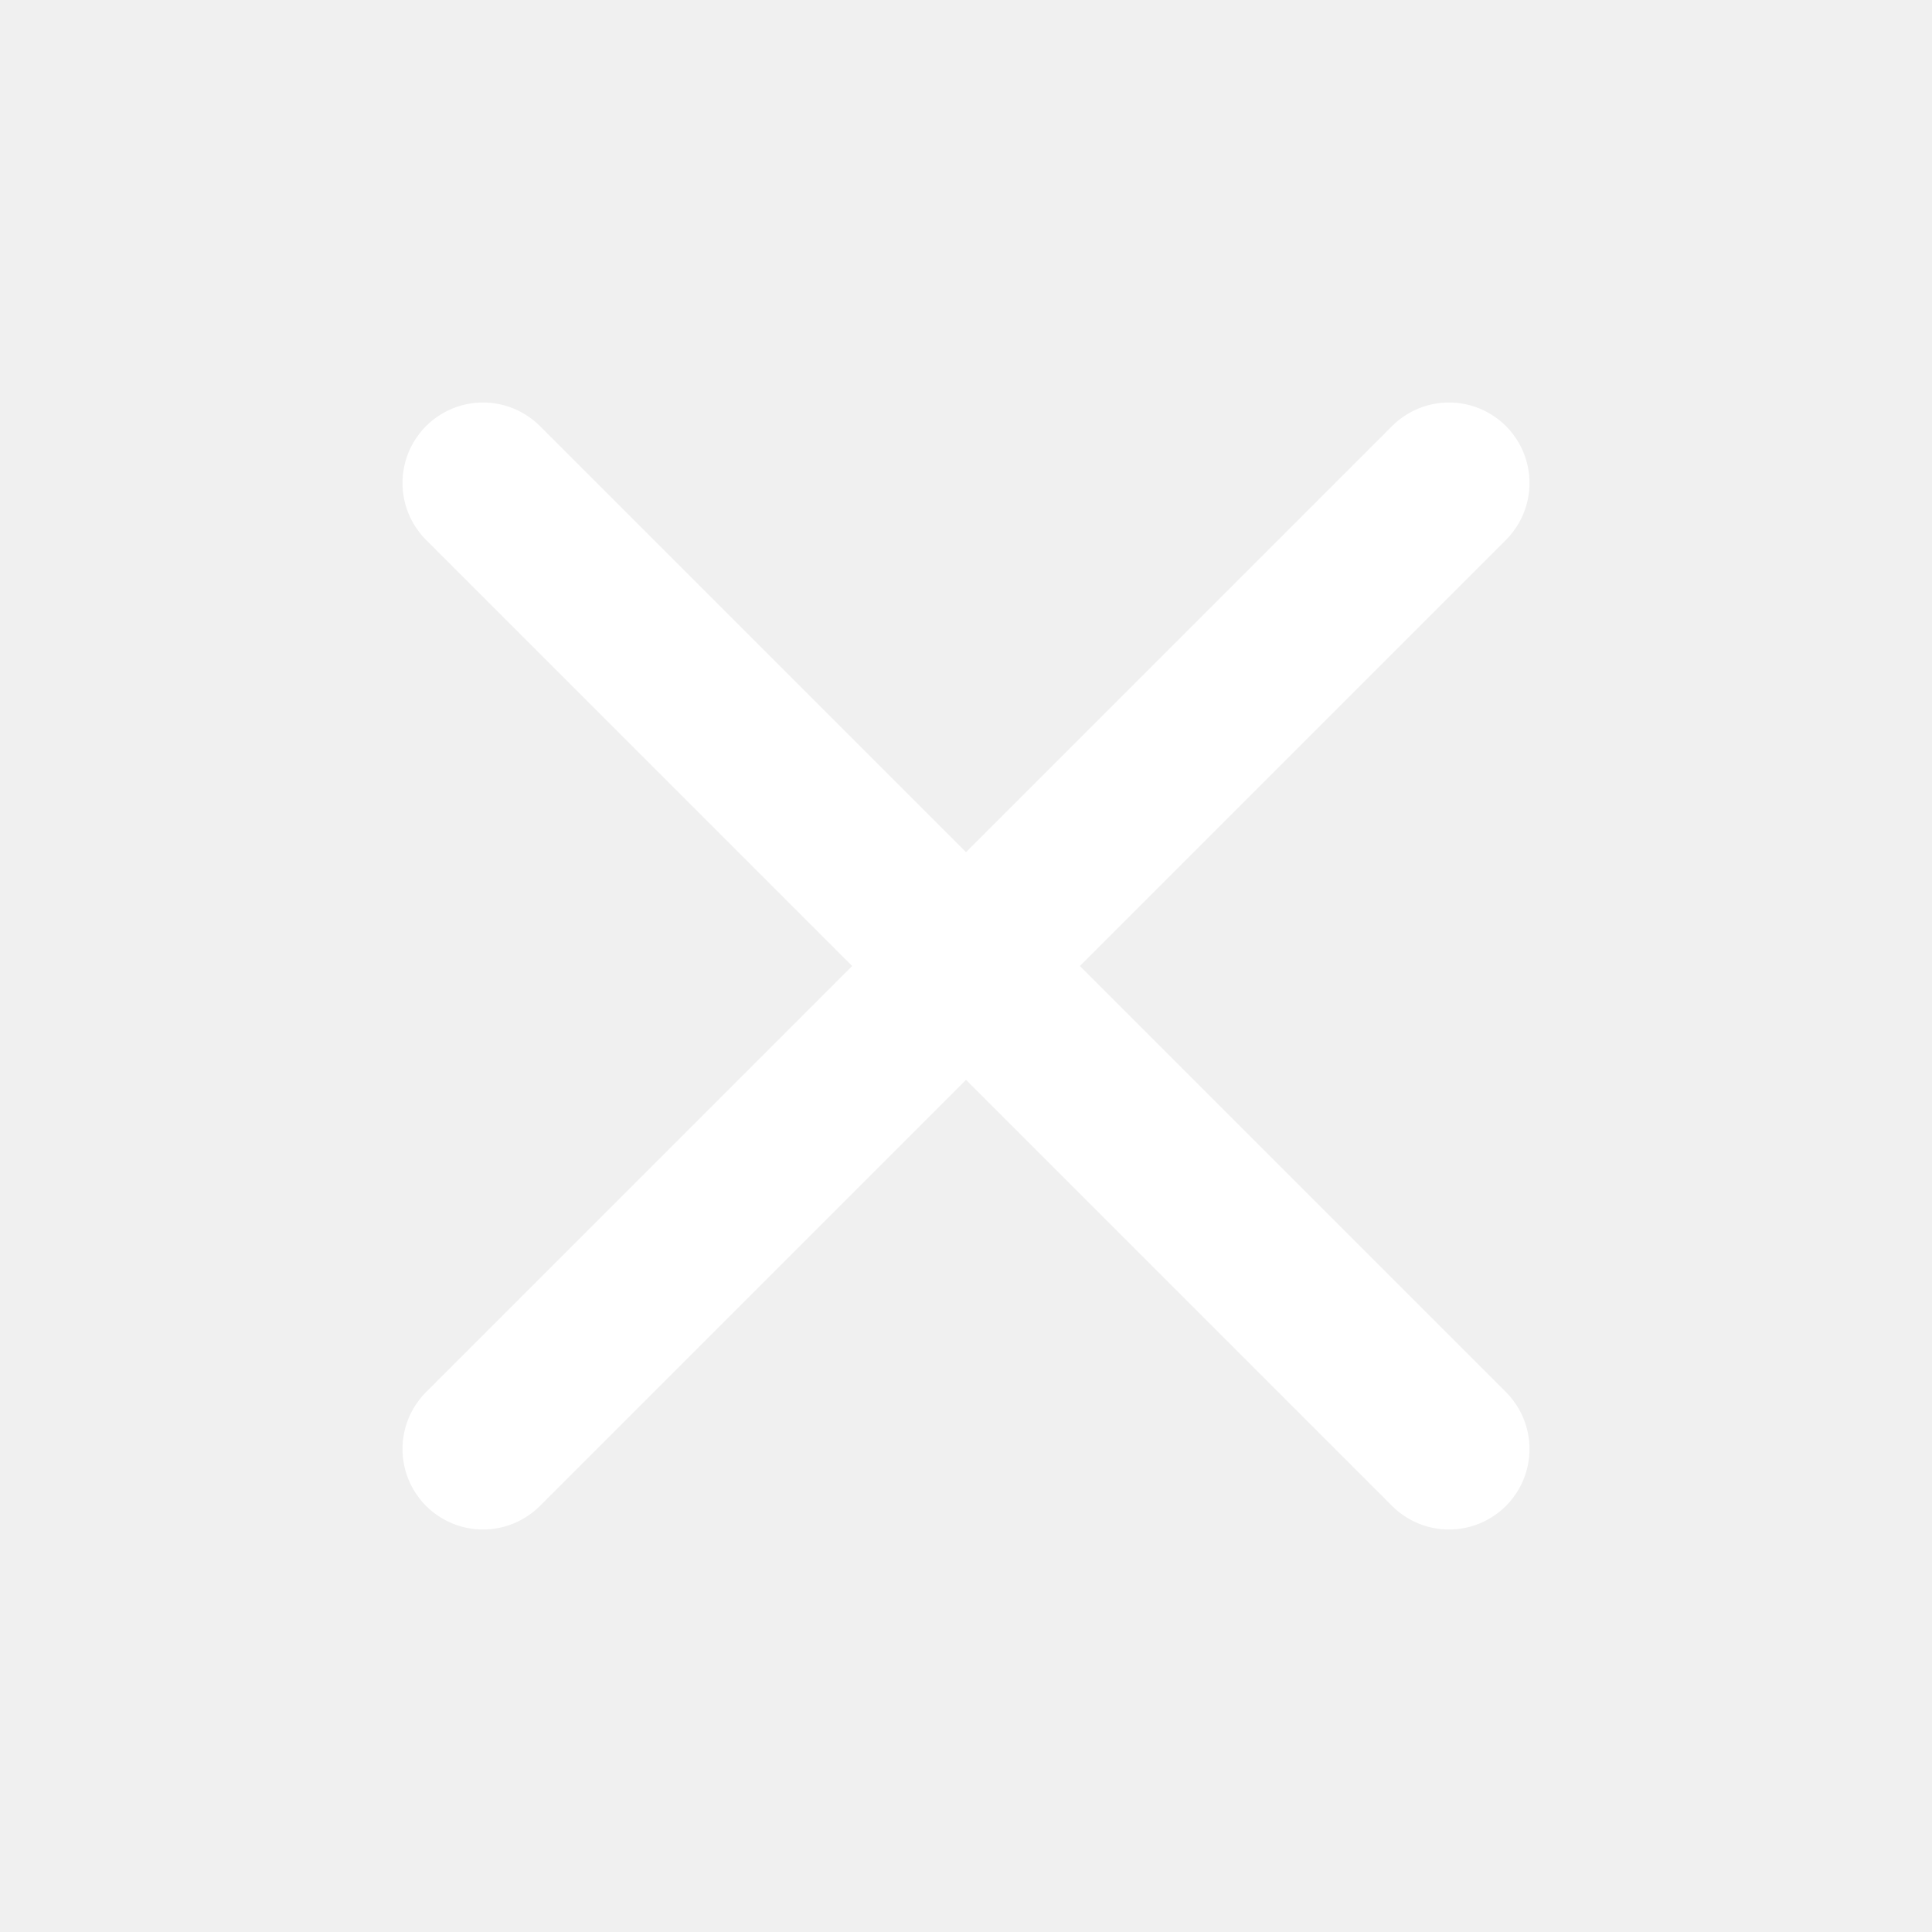
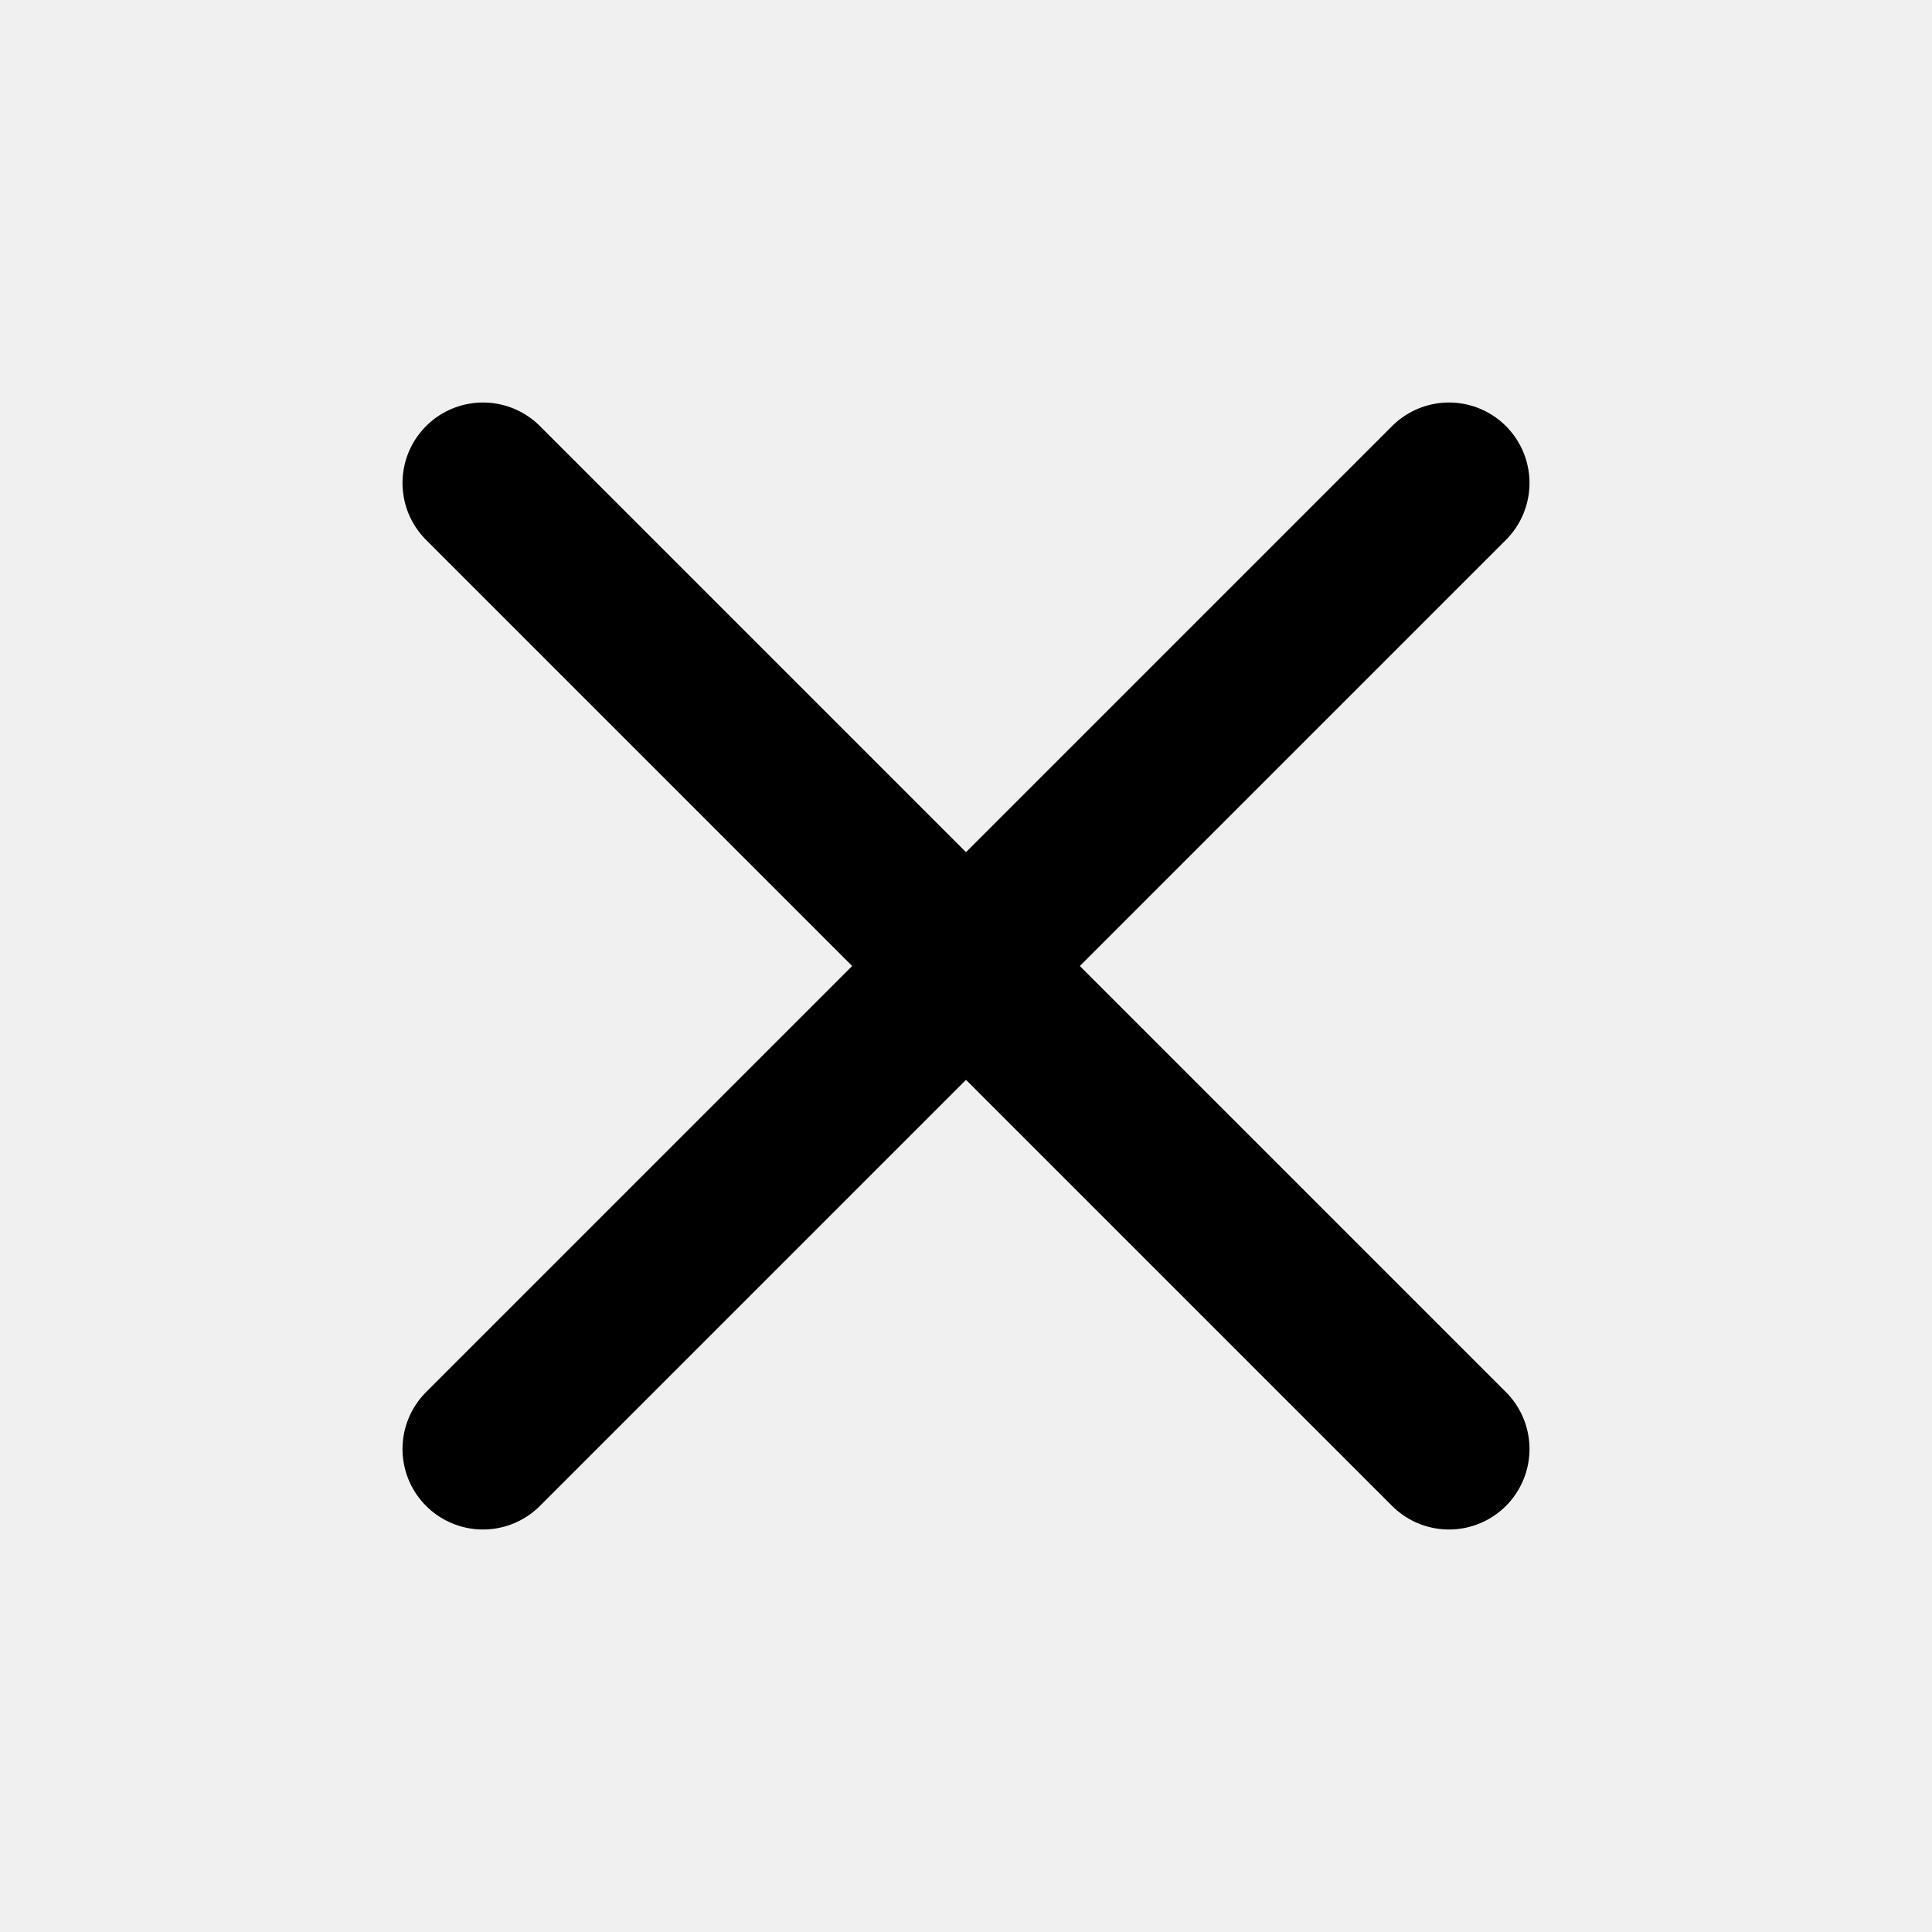
<svg xmlns="http://www.w3.org/2000/svg" width="24" height="24" viewBox="0 0 24 24" fill="none">
-   <path d="M18 6L6 18M6 6L18 18" stroke="#fff" stroke-width="2" stroke-linecap="round" stroke-linejoin="round" />
+   <path d="M18 6L6 18M6 6L18 18" stroke="#000" stroke-width="2" stroke-linecap="round" stroke-linejoin="round" />
</svg>
